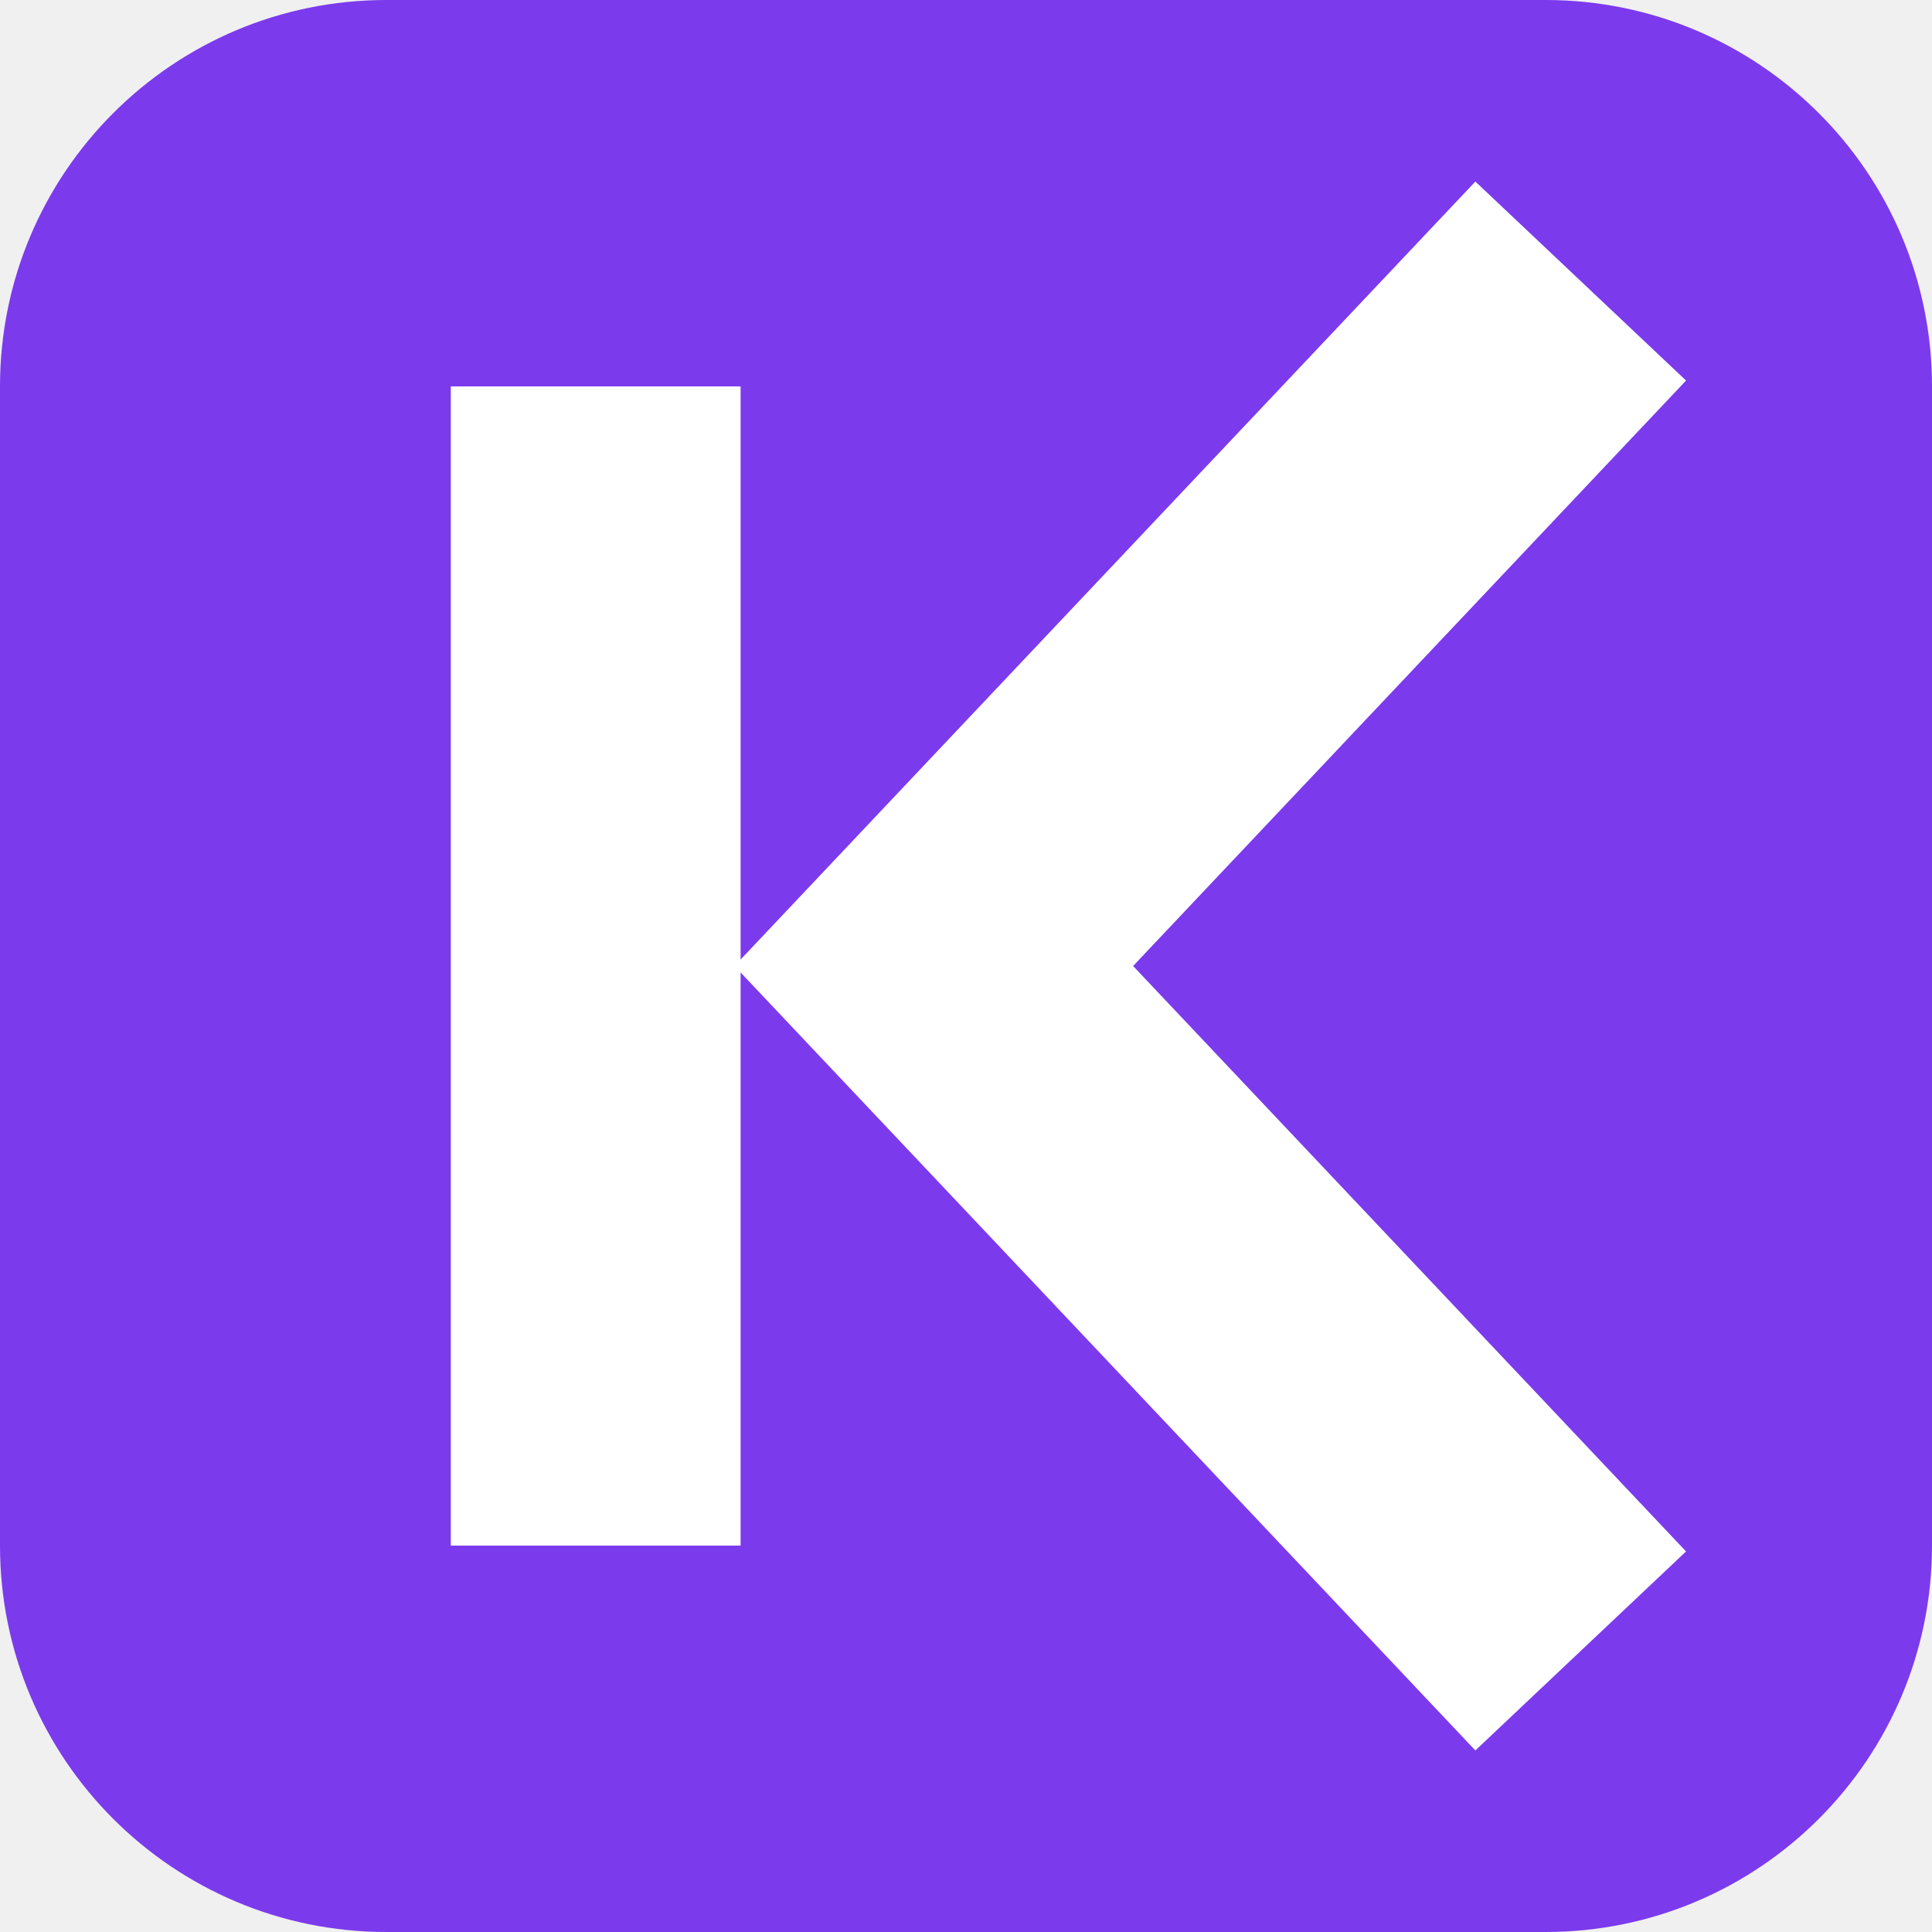
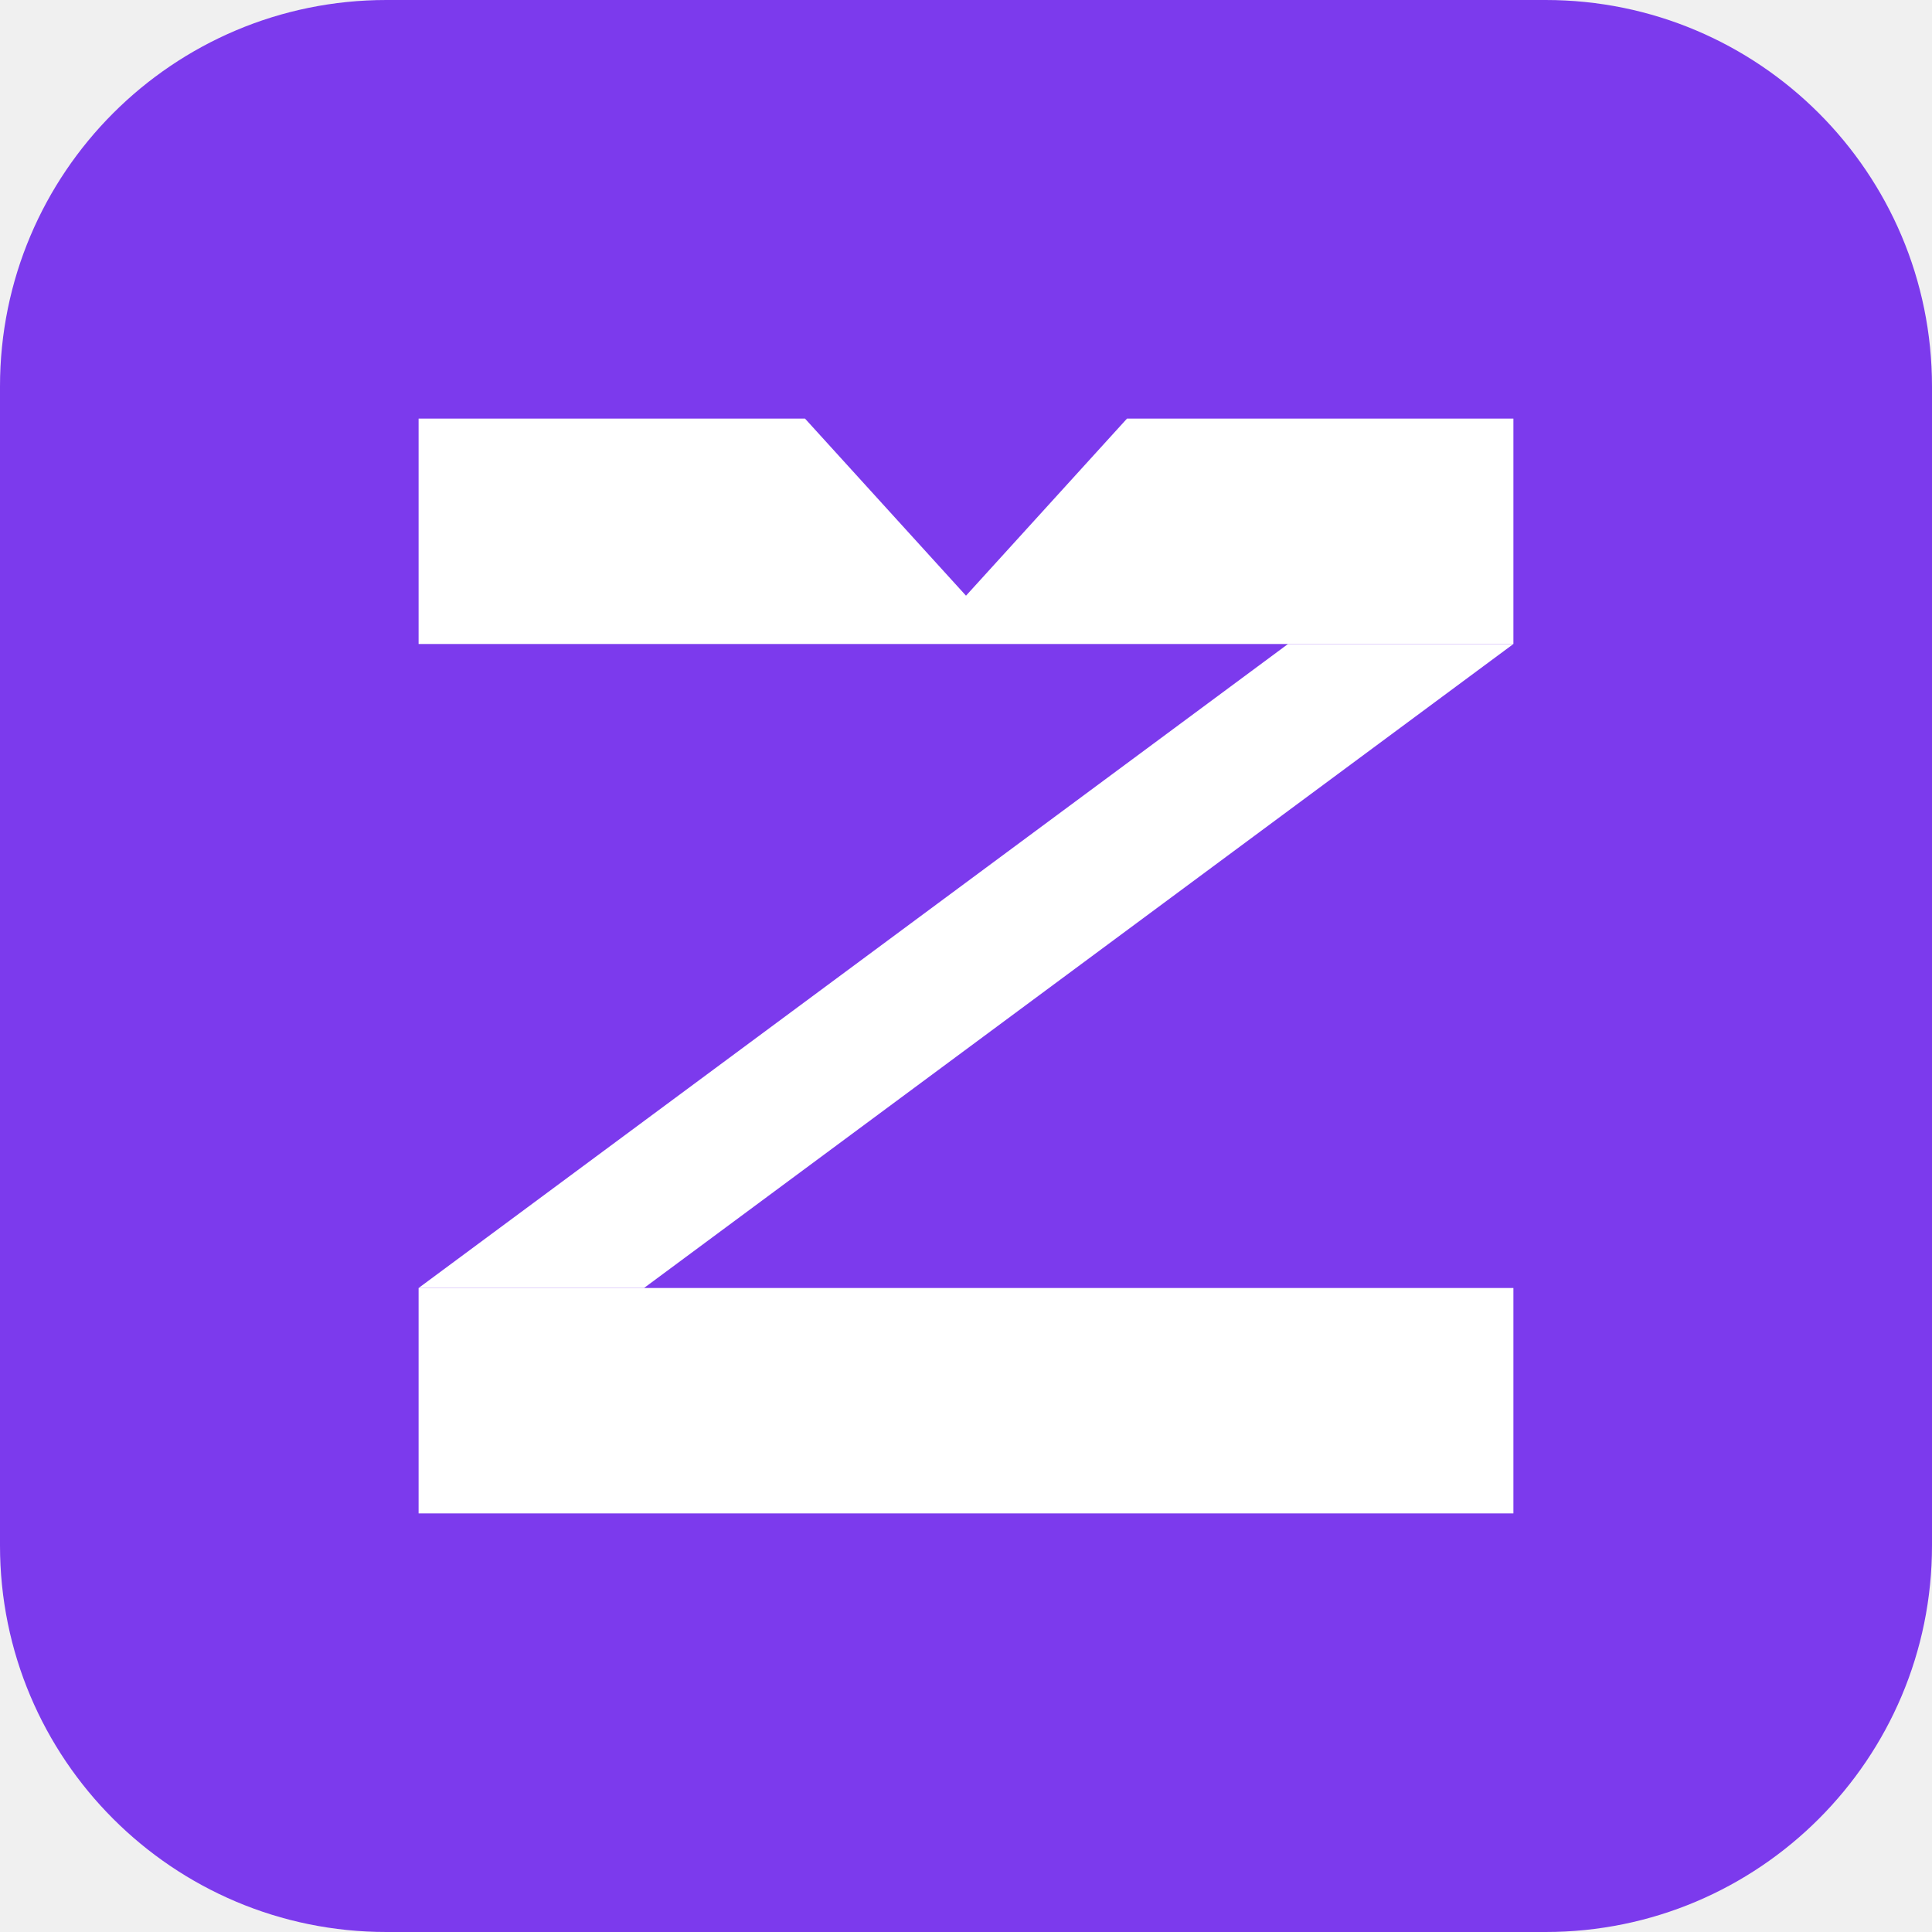
<svg xmlns="http://www.w3.org/2000/svg" viewBox="0 0 120 120">
  <rect width="120" height="120" rx="24" fill="#7C3AED" />
-   <rect x="28" y="24" width="18" height="72" fill="#fff" />
-   <path d="M92 24 L58 60 L92 96" fill="none" stroke="#fff" stroke-width="18" stroke-linecap="square" />
+   <path d="M26 26H50L60 37L70 26H94V40H26Z" fill="#fff" />
+   <path d="M80 40H94L40 80H26Z" fill="#fff" />
+   <rect x="26" y="80" width="68" height="14" fill="#fff" />
</svg>
